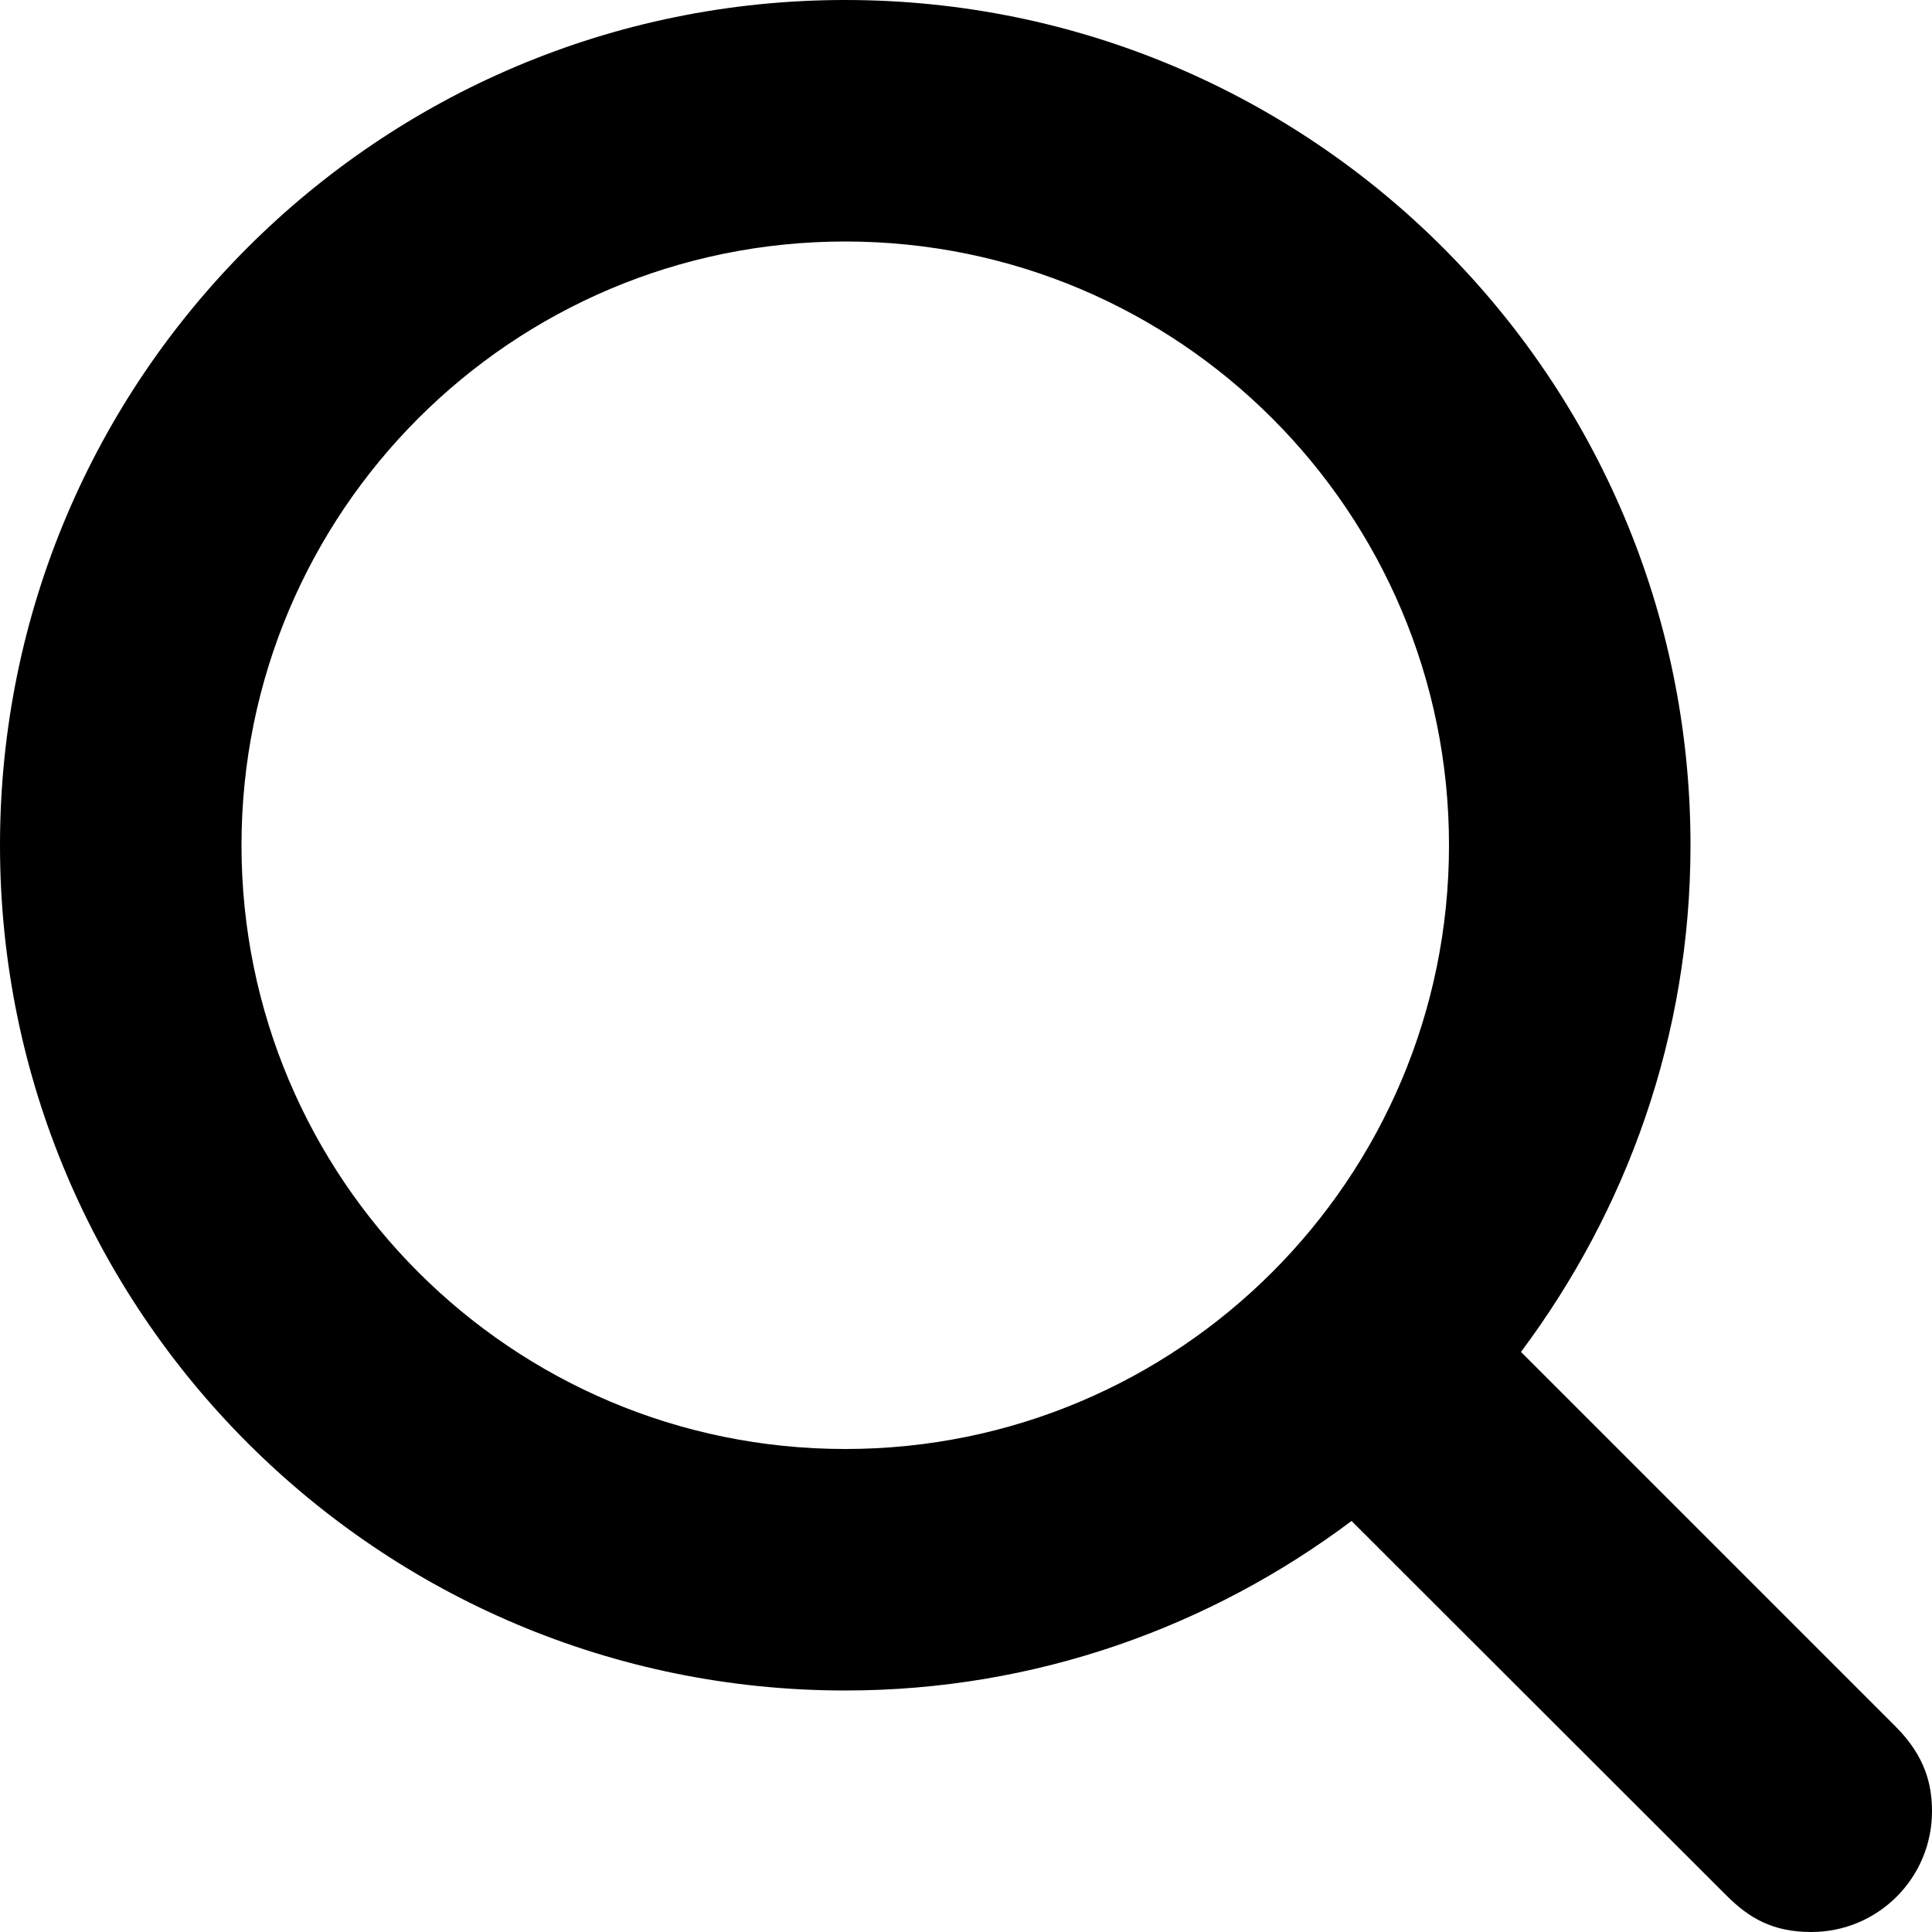
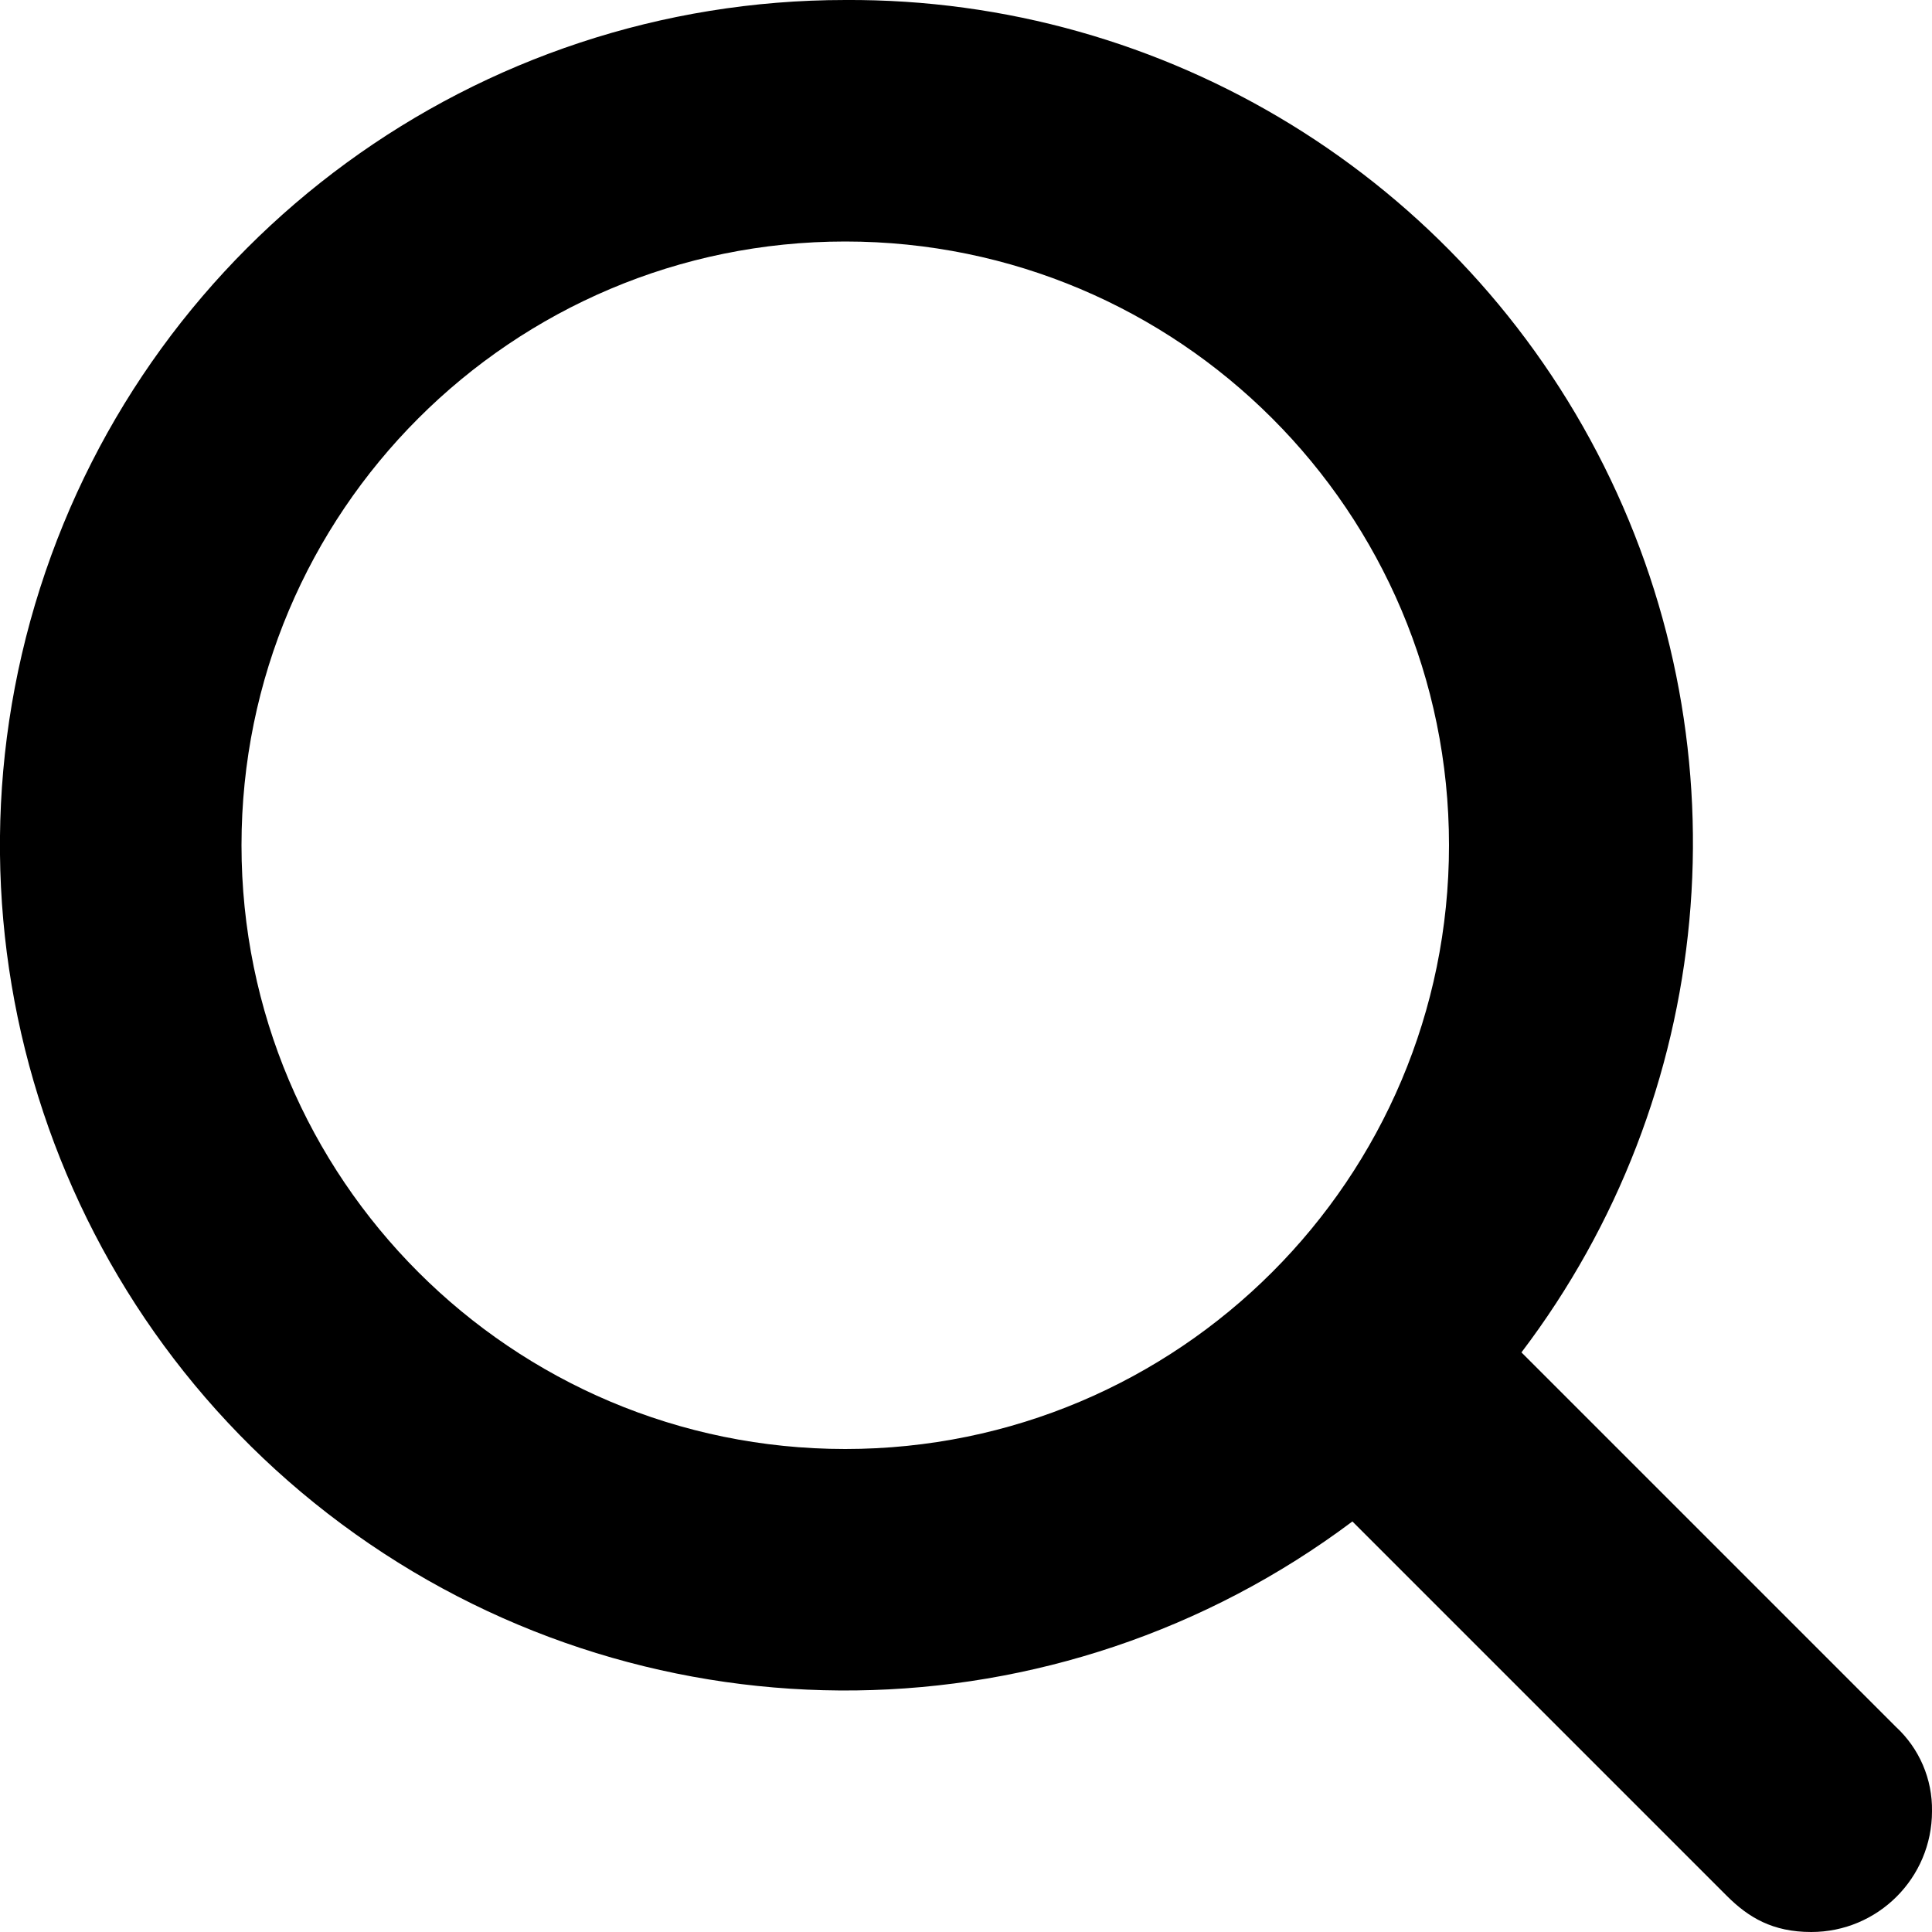
- <svg xmlns="http://www.w3.org/2000/svg" version="1.1" id="Layer_1" x="0px" y="0px" width="16px" height="16px" viewBox="0 0 16 16" enable-background="new 0 0 16 16" xml:space="preserve">
-   <path d="M15.7,14.3l-3.104-3.104C13.473,10.023,14,8.576,14,7c0-3.866-3.134-7-7-7S0,3.134,0,7s3.134,7,7,7  c1.576,0,3.023-0.527,4.193-1.404L14.3,15.7c0.185,0.184,0.38,0.3,0.7,0.3c0.553,0,1-0.447,1-1C16,14.781,15.945,14.546,15.7,14.3z   M2,7c0-2.762,2.238-5,5-5s5,2.238,5,5s-2.238,5-5,5S2,9.762,2,7z" />
+ <svg xmlns="http://www.w3.org/2000/svg" viewBox="0 0 16 16">
+   <path d="M15.7 14.3l-3.1-3.1A6.98 6.98 0 0 0 7 0a7 7 0 1 0 4.2 12.6l3.1 3.1c.18.18.38.3.7.3a1 1 0 0 0 1-1 .93.93 0 0 0-.3-.7zM2 7a5 5 0 1 1 10 0A5 5 0 0 1 2 7z" />
</svg>
